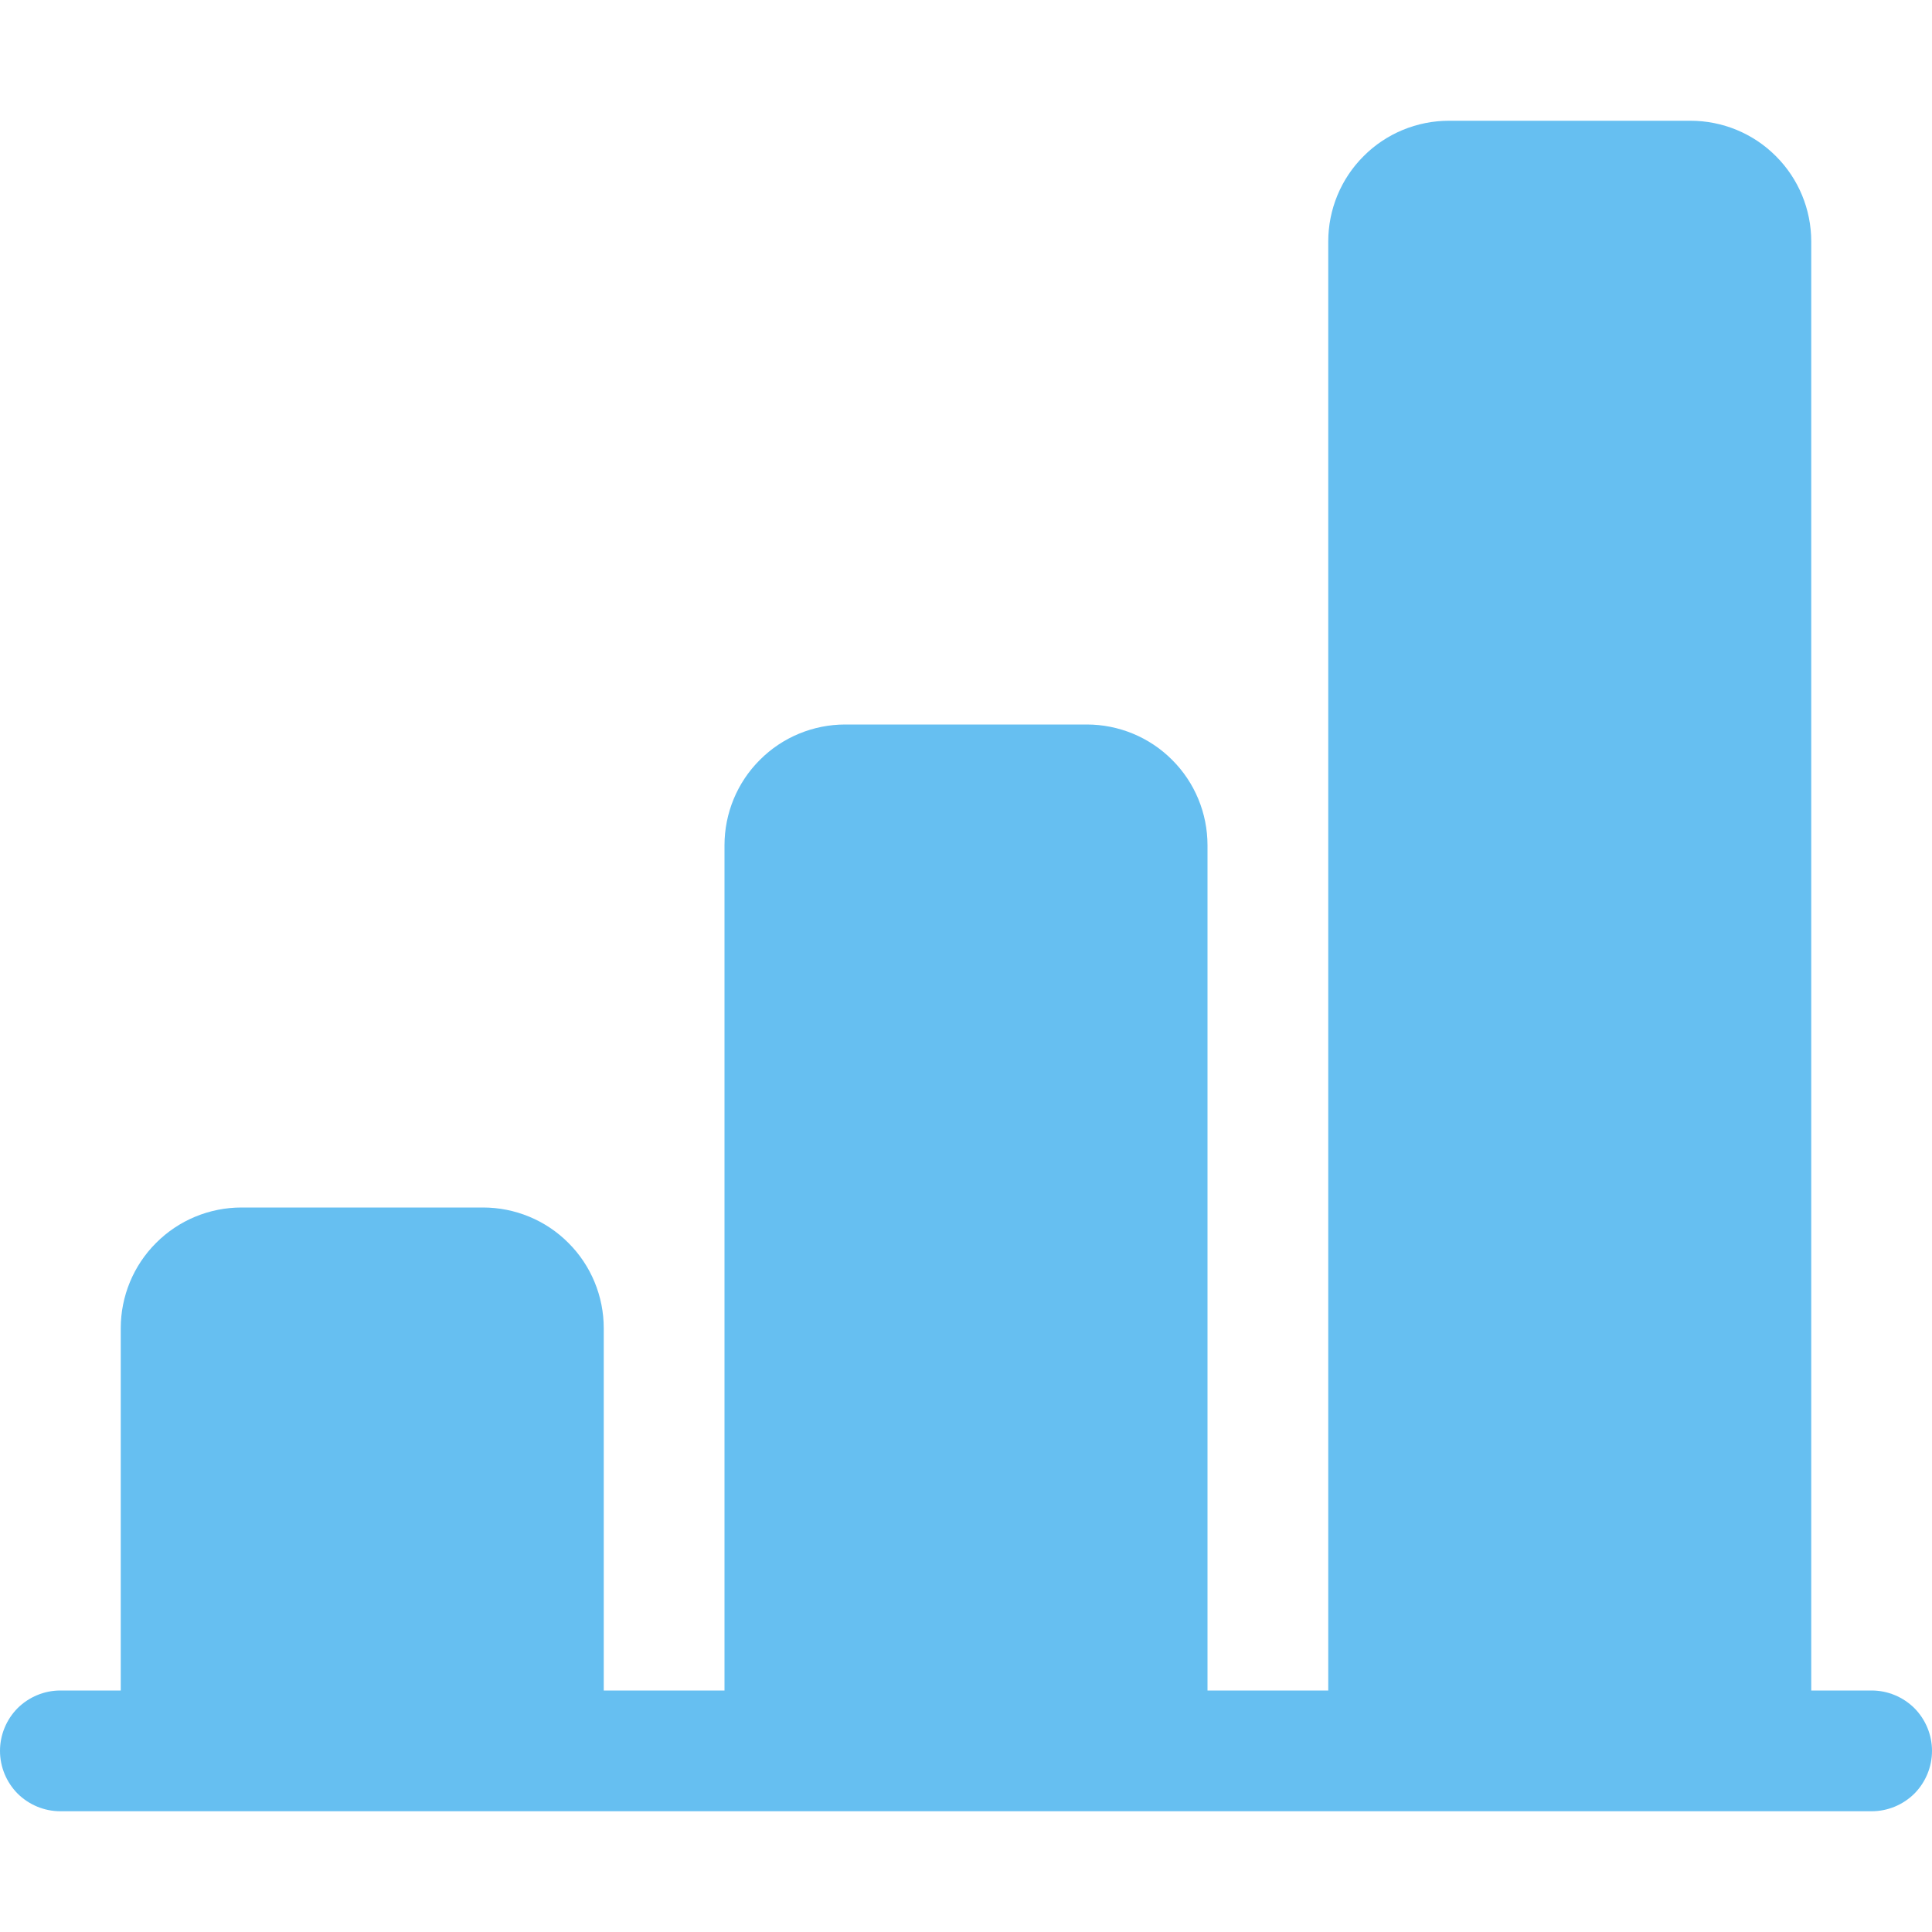
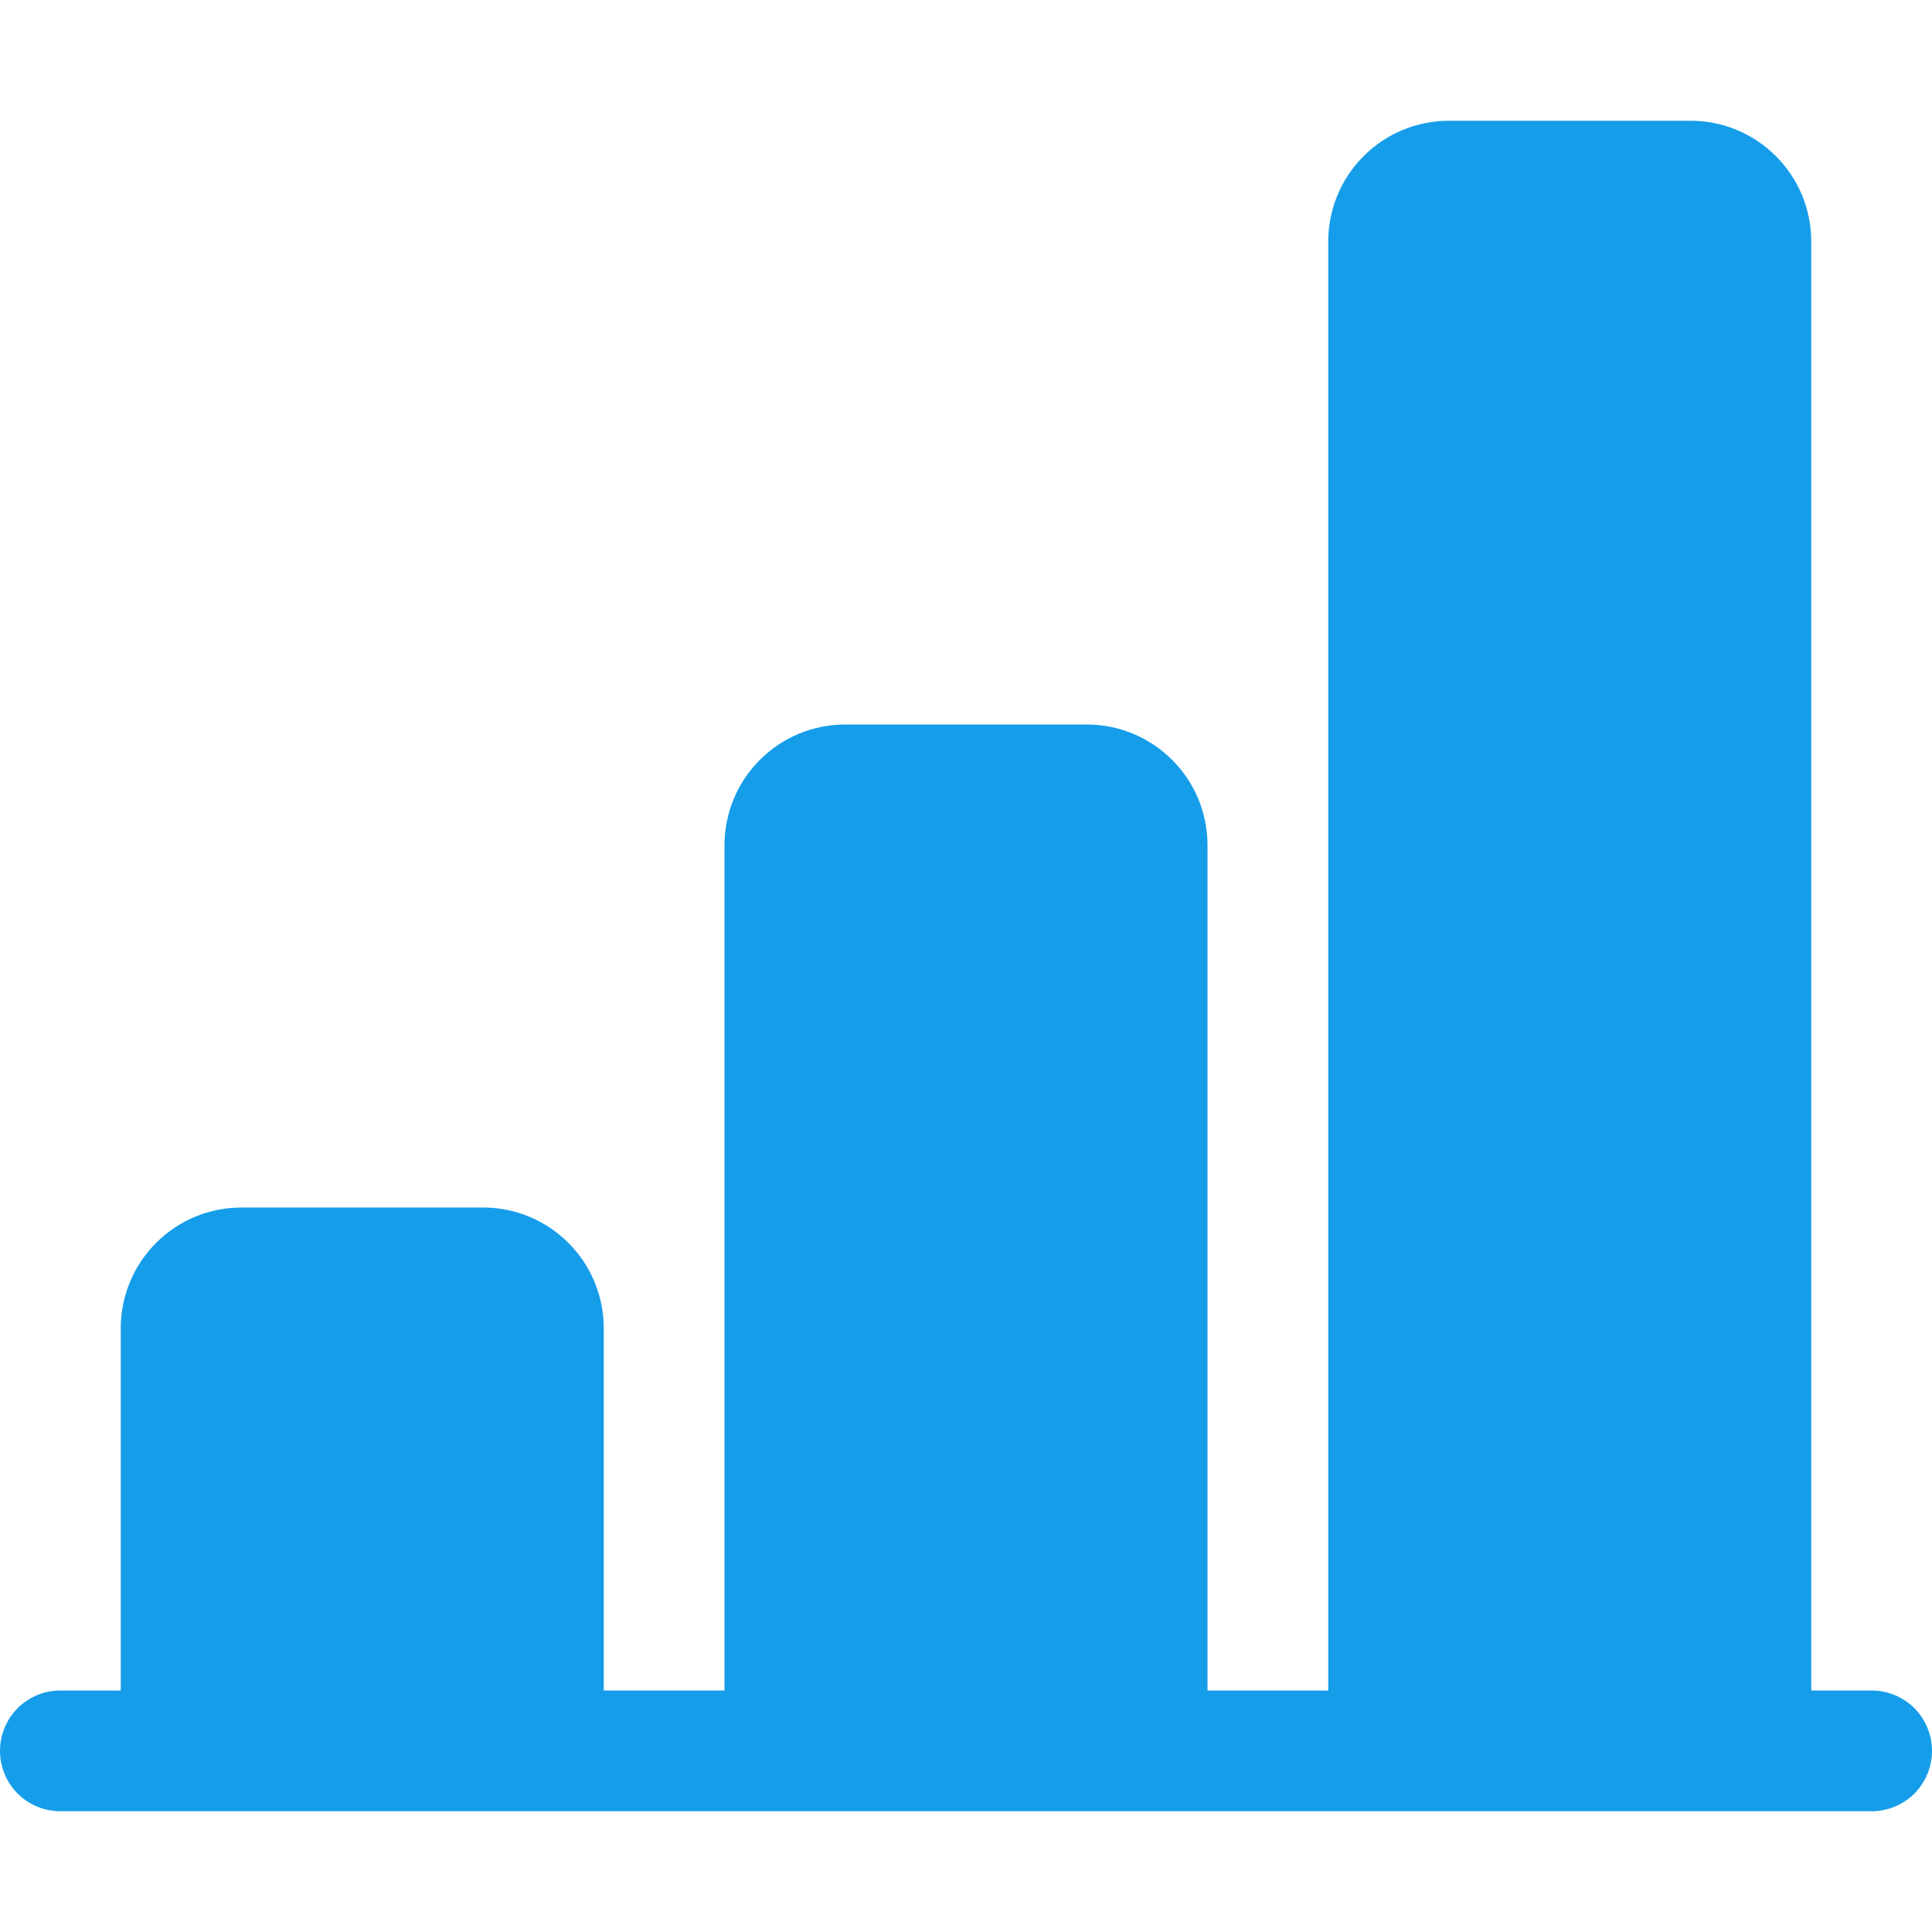
<svg xmlns="http://www.w3.org/2000/svg" width="16" height="16" viewBox="0 0 16 16" fill="none">
-   <path d="M11 2C11 1.735 11.105 1.48 11.293 1.293C11.48 1.105 11.735 1 12 1H14C14.265 1 14.52 1.105 14.707 1.293C14.895 1.48 15 1.735 15 2V14H15.5C15.633 14 15.76 14.053 15.854 14.146C15.947 14.24 16 14.367 16 14.5C16 14.633 15.947 14.76 15.854 14.854C15.76 14.947 15.633 15 15.5 15H0.5C0.367 15 0.24 14.947 0.146 14.854C0.053 14.76 0 14.633 0 14.5C0 14.367 0.053 14.24 0.146 14.146C0.24 14.053 0.367 14 0.5 14H1V11C1 10.735 1.105 10.48 1.293 10.293C1.48 10.105 1.735 10 2 10H4C4.265 10 4.52 10.105 4.707 10.293C4.895 10.48 5 10.735 5 11V14H6V7C6 6.735 6.105 6.48 6.293 6.293C6.48 6.105 6.735 6 7 6H9C9.265 6 9.52 6.105 9.707 6.293C9.895 6.48 10 6.735 10 7V14H11V2Z" fill="#66BFF1" />
+   <path d="M11 2C11 1.735 11.105 1.48 11.293 1.293C11.48 1.105 11.735 1 12 1H14C14.265 1 14.52 1.105 14.707 1.293C14.895 1.48 15 1.735 15 2V14H15.5C15.633 14 15.76 14.053 15.854 14.146C15.947 14.24 16 14.367 16 14.5C16 14.633 15.947 14.76 15.854 14.854C15.76 14.947 15.633 15 15.5 15H0.5C0.367 15 0.24 14.947 0.146 14.854C0.053 14.76 0 14.633 0 14.5C0 14.367 0.053 14.24 0.146 14.146C0.24 14.053 0.367 14 0.5 14H1V11C1 10.735 1.105 10.48 1.293 10.293C1.48 10.105 1.735 10 2 10H4C4.265 10 4.52 10.105 4.707 10.293C4.895 10.48 5 10.735 5 11V14H6V7C6 6.735 6.105 6.48 6.293 6.293C6.48 6.105 6.735 6 7 6H9C9.265 6 9.52 6.105 9.707 6.293C9.895 6.48 10 6.735 10 7V14H11V2Z" fill="#159DEA" />
</svg>
